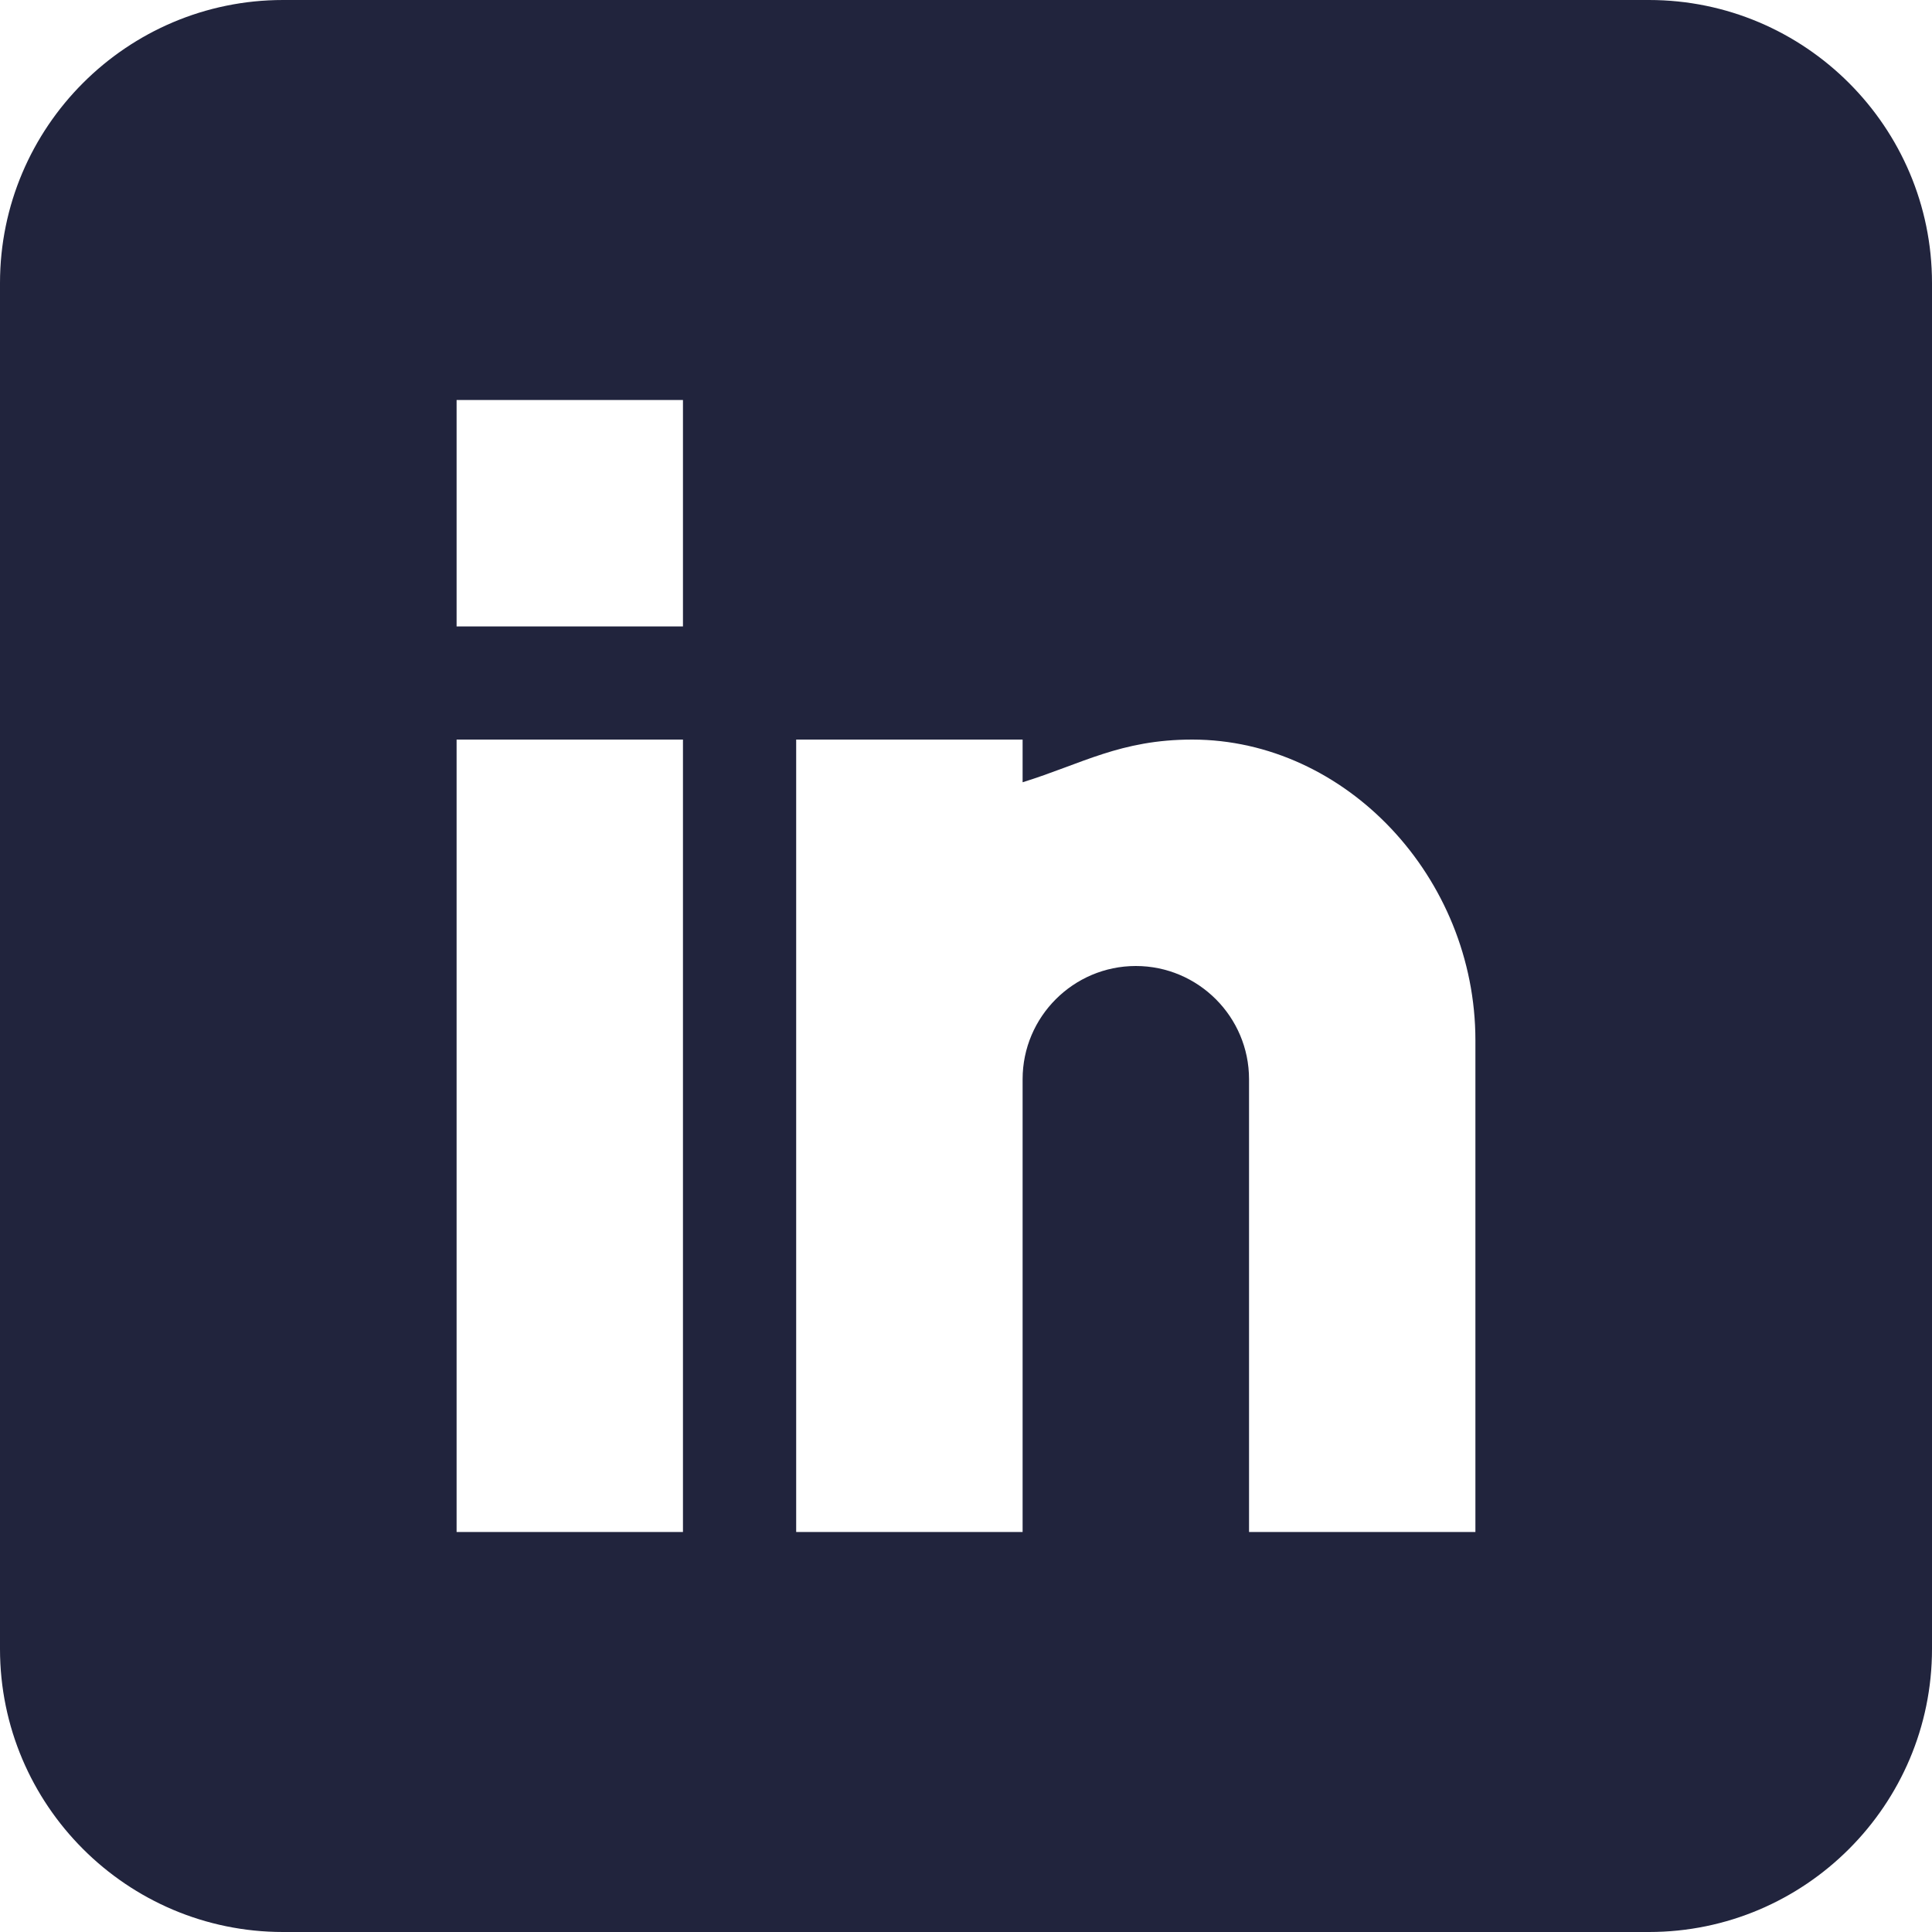
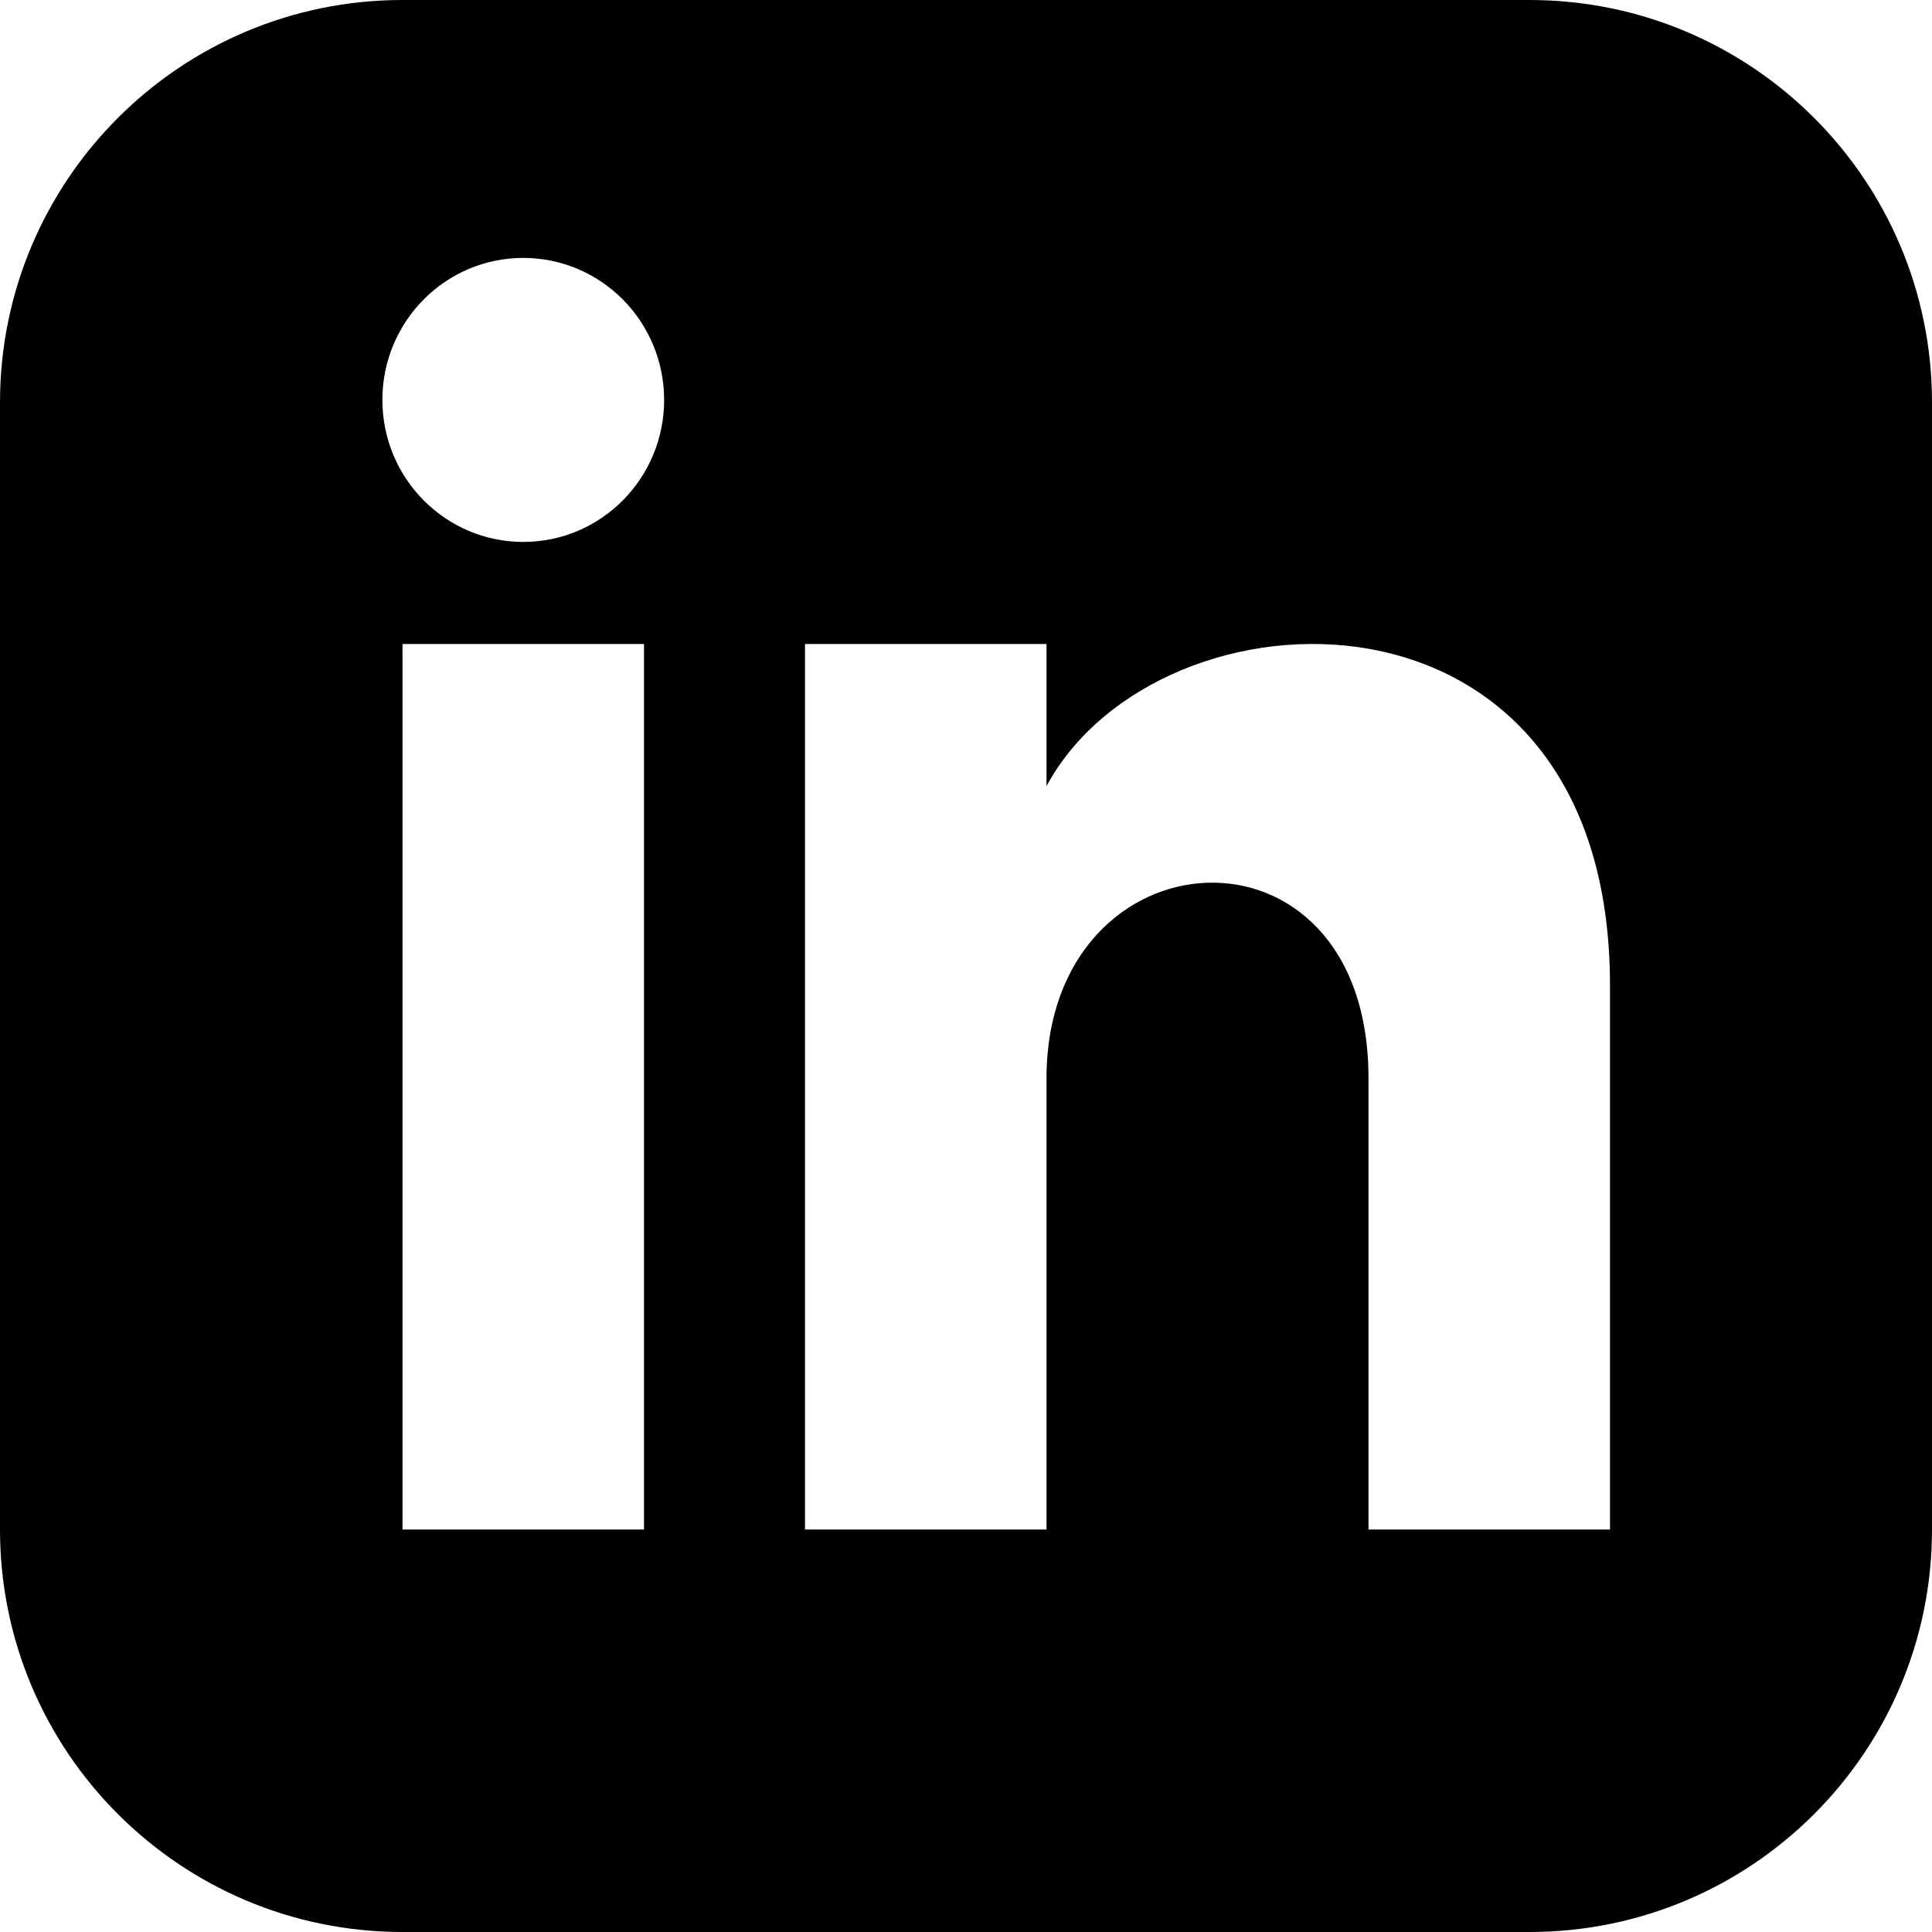
- <svg xmlns="http://www.w3.org/2000/svg" width="30" height="30" viewBox="0 0 30 30" fill="none">
-   <path d="M25.605 0H4.395C1.972 0 0 1.972 0 4.395V25.605C0 28.028 1.972 30 4.395 30H25.605C28.028 30 30 28.028 30 25.605V4.395C30 1.972 28.028 0 25.605 0ZM10.605 23.789H7.09V11.484H10.605V23.789ZM10.605 9.727H7.09V6.211H10.605V9.727ZM22.91 23.789H19.395V16.758C19.395 15.789 18.606 15 17.637 15C16.668 15 15.879 15.789 15.879 16.758V23.789H12.363V11.484H15.879V12.147C16.8 11.861 17.398 11.484 18.516 11.484C20.9 11.487 22.91 13.626 22.91 16.154V23.789Z" fill="#21243D" />
+ <svg xmlns="http://www.w3.org/2000/svg" width="24" height="24" viewBox="0 0 24 24">
+   <path d="M19 0h-14c-2.761 0-5 2.239-5 5v14c0 2.761 2.239 5 5 5h14c2.762 0 5-2.239 5-5v-14c0-2.761-2.238-5-5-5zm-11 19h-3v-11h3v11zm-1.5-12.268c-.966 0-1.75-.79-1.75-1.764s.784-1.764 1.75-1.764 1.75.79 1.75 1.764-.783 1.764-1.75 1.764zm13.5 12.268h-3v-5.604c0-3.368-4-3.113-4 0v5.604h-3v-11h3v1.765c1.396-2.586 7-2.777 7 2.476v6.759z" />
</svg>
